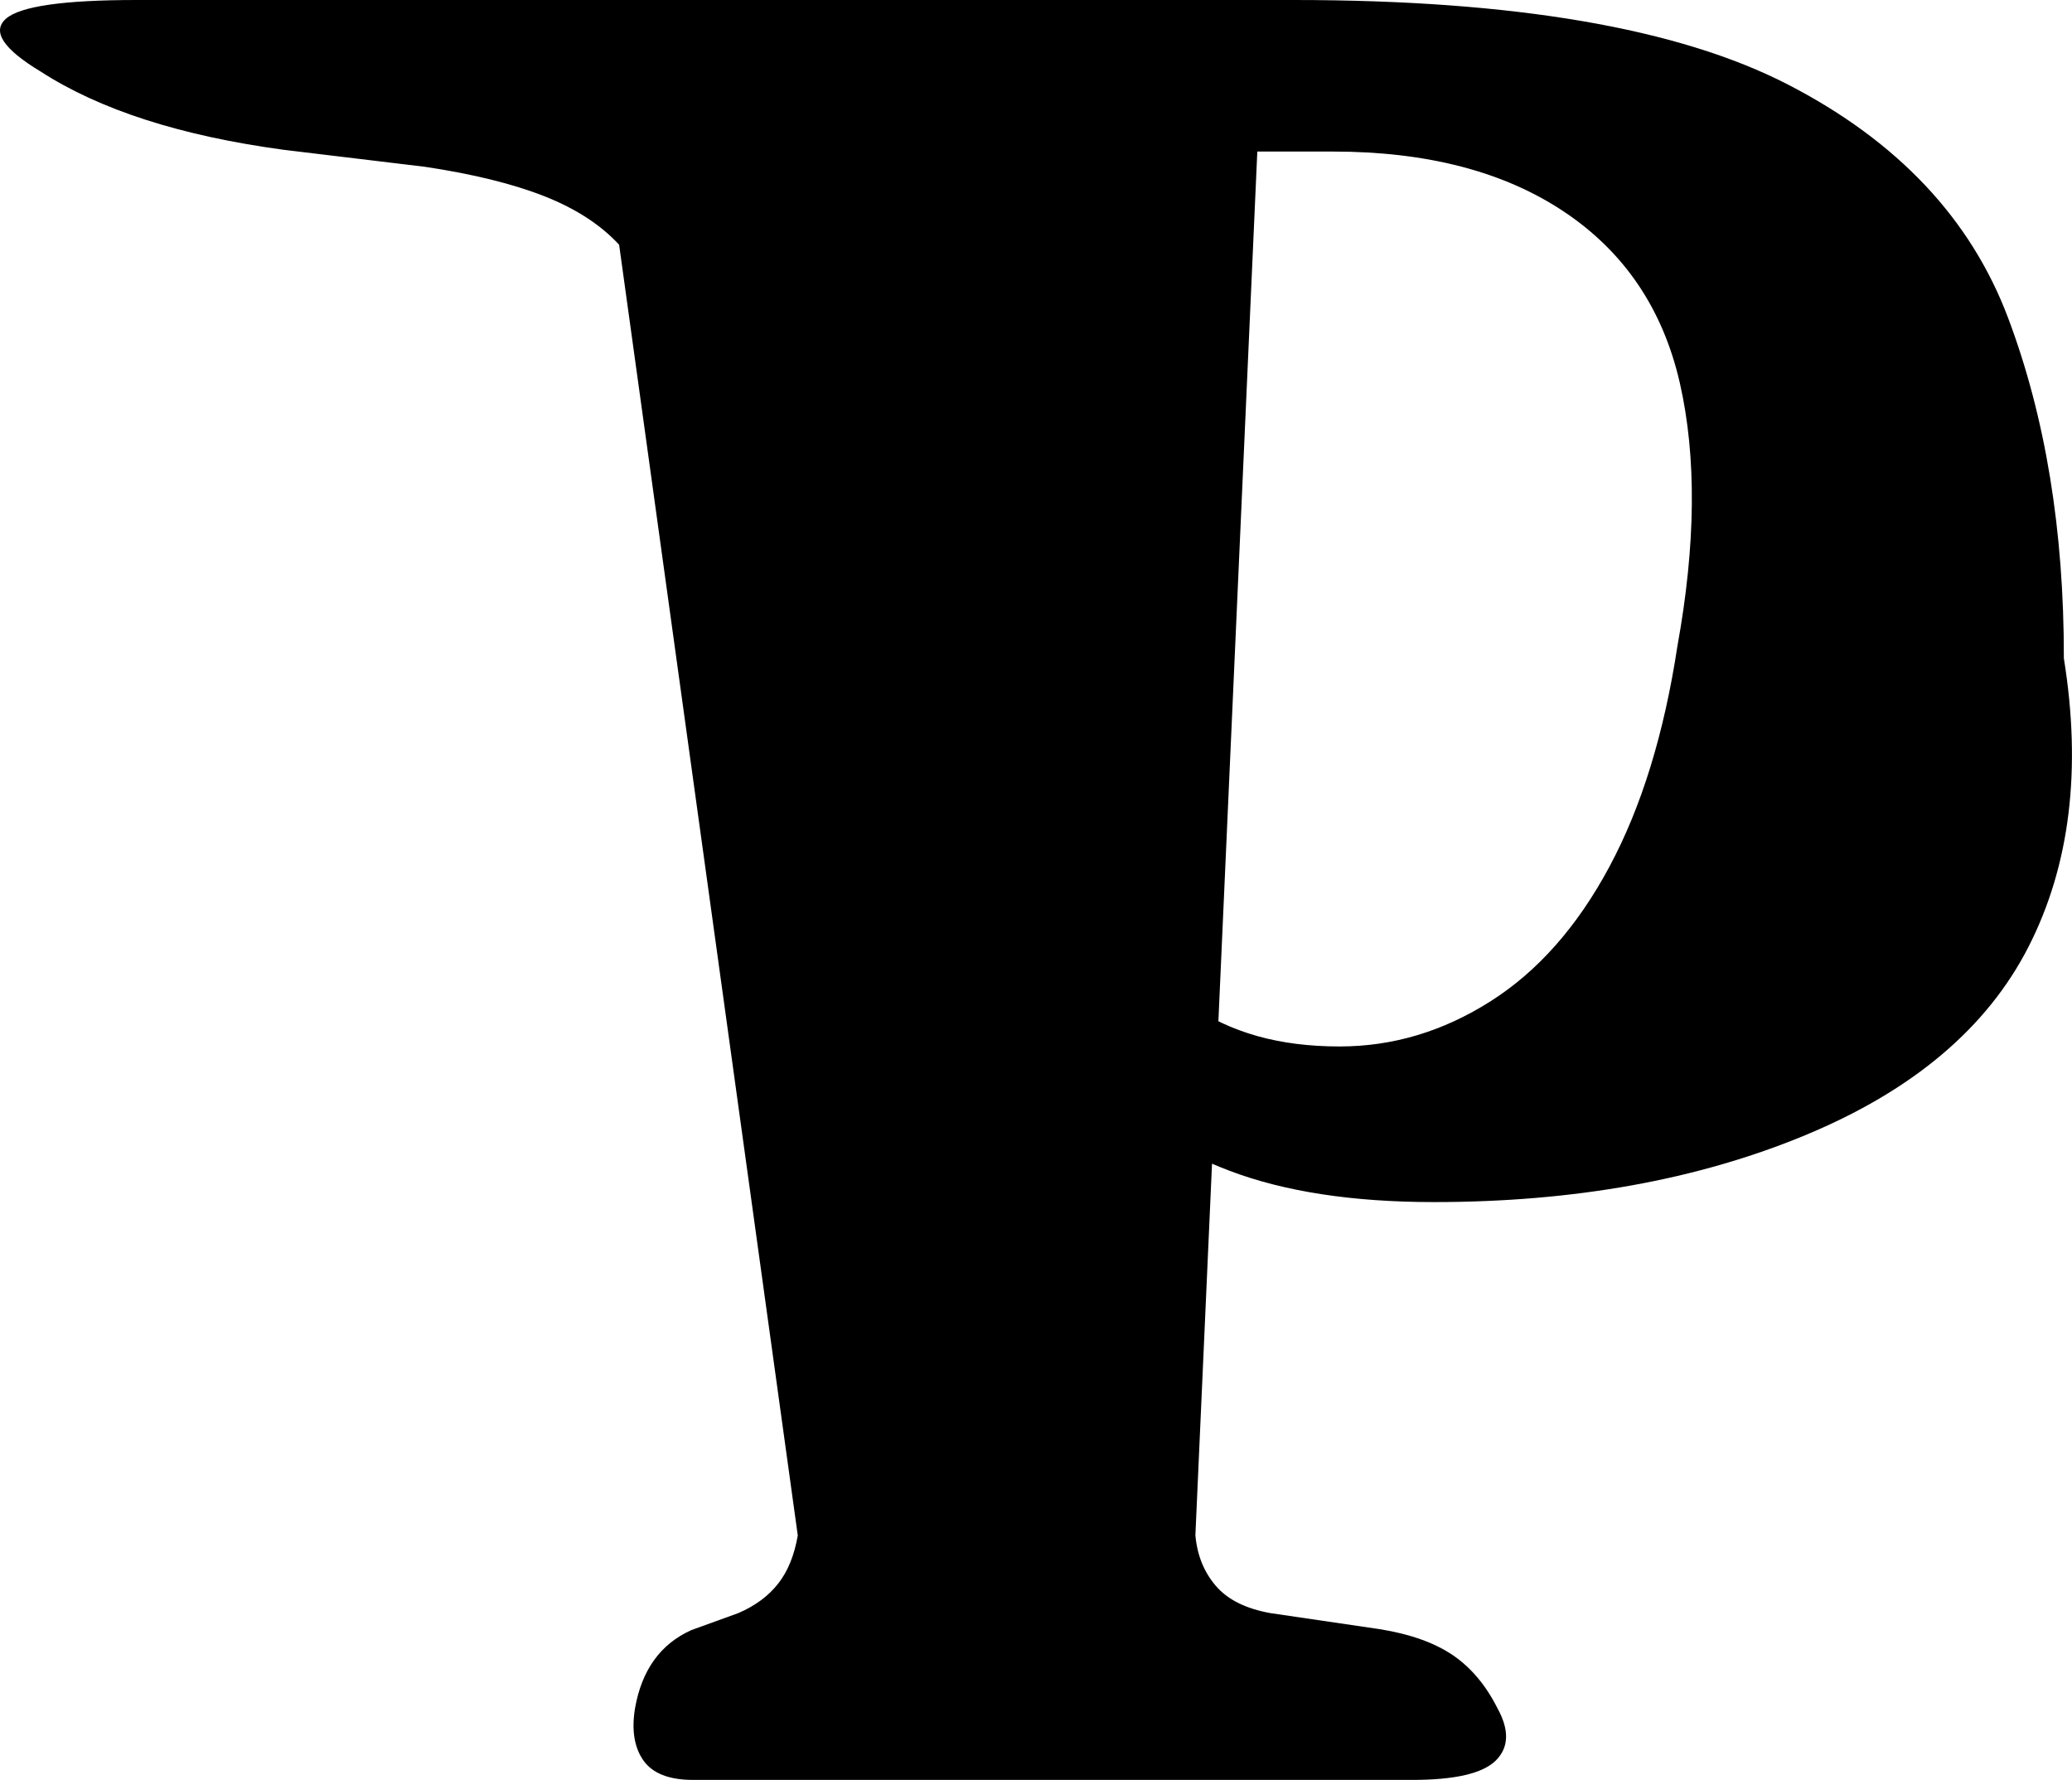
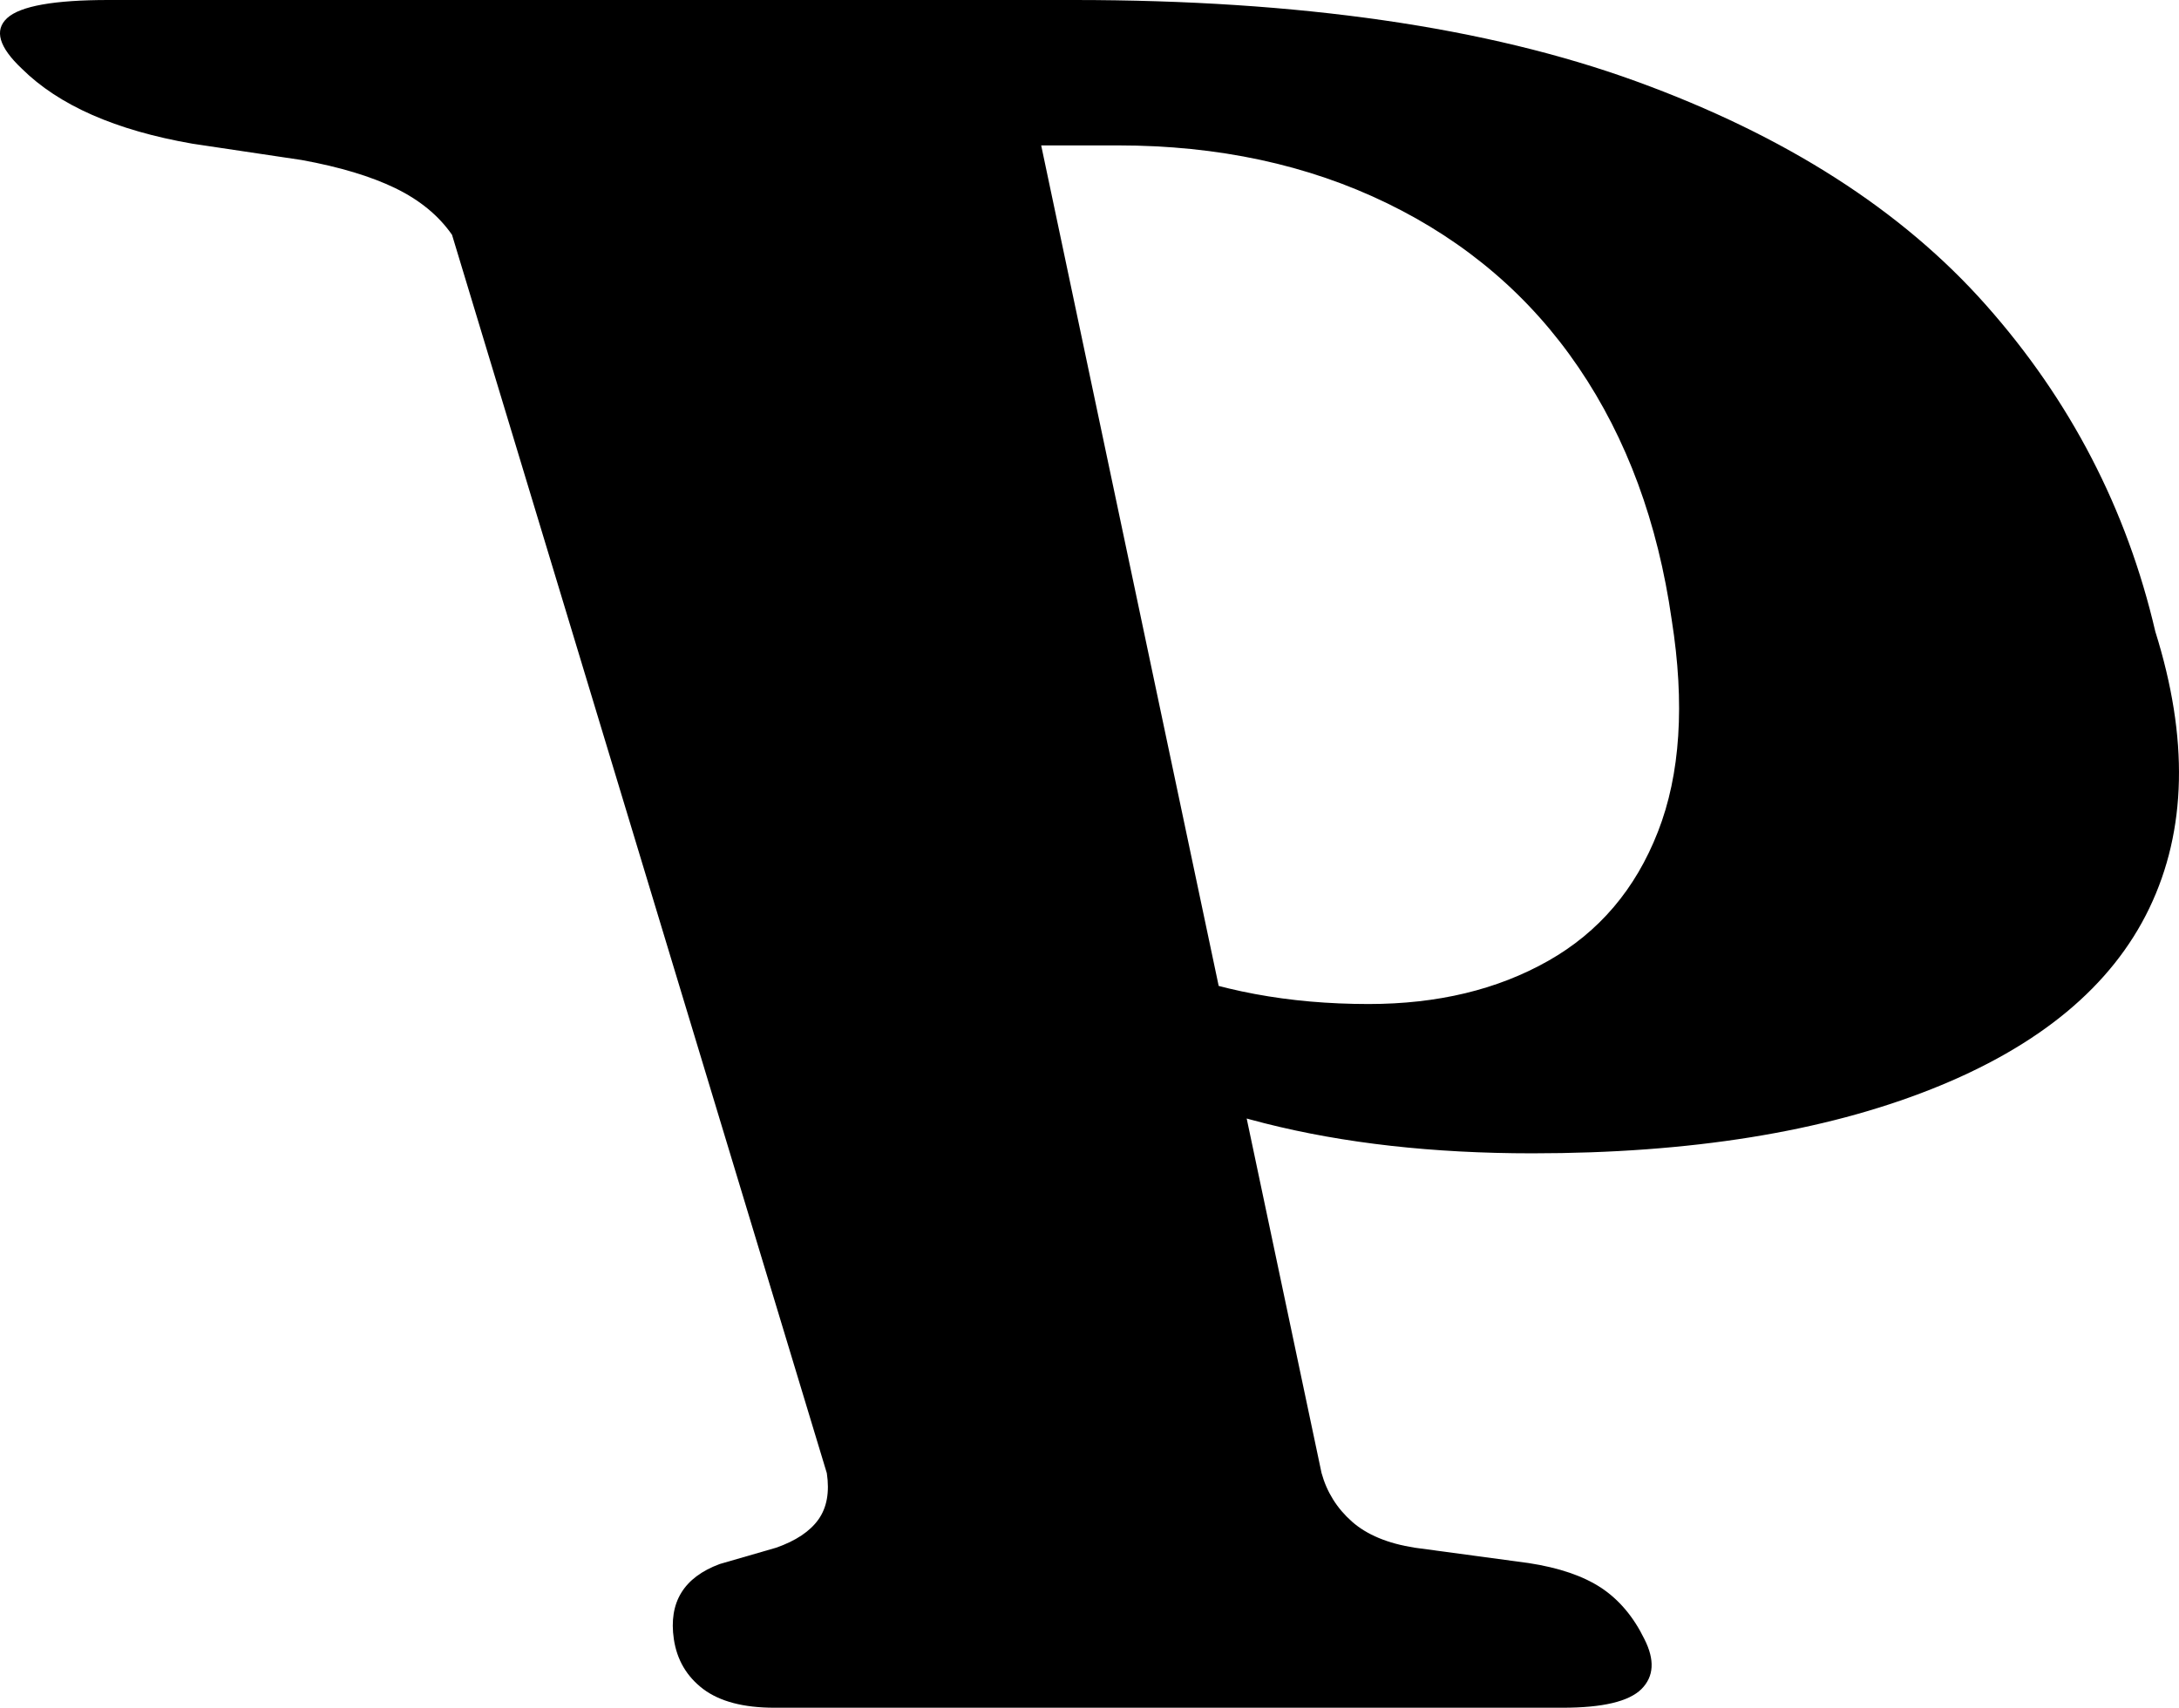
- <svg xmlns="http://www.w3.org/2000/svg" viewBox="-446.9 -1400.0 1629.5 1400.0" role="img" aria-label="Prisme">
-   <path fill="currentColor" d="M1176.2 -882.2Q1197.3 -751.3 1148.5 -655.5Q1099.7 -559.7 972.8 -507.1Q846 -454.5 680.8 -454.5Q585 -454.5 520.1 -479.1Q455.2 -503.8 412.9 -547.9L441.4 -652.9Q464.1 -627 488.4 -610.1Q512.7 -593.3 541.8 -585.1Q570.9 -576.9 606.6 -576.9Q669.3 -576.9 725.1 -612.3Q780.9 -647.6 818.7 -718.1Q856.6 -788.6 872.3 -891.9Q894 -1011.6 874.2 -1098.7Q854.3 -1185.8 783.4 -1233.3Q712.5 -1280.8 601.3 -1280.8H541.9L493.2 -192.4Q495.3 -168.9 509.3 -152.6Q523.2 -136.4 552.2 -131.2L638 -118.6Q673.7 -112.9 695.4 -98.3Q717.1 -83.6 730.8 -56.3Q744.9 -30.7 729.5 -15.3Q714.1 0 663.7 0H98.2Q69.9 0 59.1 -15.3Q48.3 -30.7 52.5 -56.3Q60.4 -101.4 96.7 -117.8L133.7 -131.2Q153.5 -139.7 165 -154.3Q176.5 -168.9 180.5 -192.3L40 -1207.5Q18.2 -1231.1 -18.9 -1245.7Q-56 -1260.3 -112.7 -1268.8L-224 -1282.2Q-345.1 -1298.6 -414.9 -1343.7Q-459 -1370.3 -442.3 -1385.2Q-425.7 -1400 -339.5 -1400H570.6Q830.5 -1400 959.4 -1333.4Q1088.4 -1266.8 1132.4 -1149.8Q1176.4 -1032.9 1176.2 -882.2Z" />
+ <svg xmlns="http://www.w3.org/2000/svg" viewBox="-463.5 -1400.0 1786.0 1400.0" role="img" aria-label="Prisme">
+   <path fill="currentColor" d="M1303.1 -882.2Q1344.2 -751.3 1298.2 -655.5Q1252.2 -559.7 1119.5 -507.1Q986.8 -454.5 792.4 -454.5Q670.4 -454.5 573.2 -479.1Q476.1 -503.8 398.9 -547.9L397.8 -652.9Q439.3 -627 480.2 -610.1Q521.1 -593.3 565.1 -585.1Q609 -576.9 658.3 -576.9Q743.1 -576.9 805.5 -612.3Q867.9 -647.6 895.4 -718.1Q923 -788.6 906.7 -891.9Q889.6 -1011.6 830.4 -1098.7Q771.2 -1185.8 673.6 -1233.3Q576 -1280.8 452.8 -1280.8H389.9L619.7 -192.4Q626.2 -168.9 644.6 -152.6Q662.9 -136.4 696 -131.2L789.4 -118.6Q826.7 -112.9 848.9 -98.3Q871 -83.6 884.3 -56.3Q897.3 -30.7 881.9 -15.3Q866.5 0 817.3 0H171.2Q133.3 0 112.9 -15.3Q92.6 -30.7 88.8 -56.3Q82.2 -101.4 126.4 -117.8L172.7 -131.2Q196.9 -139.7 207.3 -154.3Q217.7 -168.9 214.2 -192.3L-93 -1207.5Q-109.4 -1231.1 -139.4 -1245.7Q-169.5 -1260.3 -216.1 -1268.8L-305.8 -1282.2Q-400.1 -1298.6 -445.6 -1343.7Q-473.8 -1370.3 -457.6 -1385.2Q-441.4 -1400 -374.5 -1400H416.7Q694.1 -1400 877.4 -1333.4Q1060.8 -1266.8 1164.4 -1149.8Q1268 -1032.9 1303.1 -882.2Z" />
</svg>
